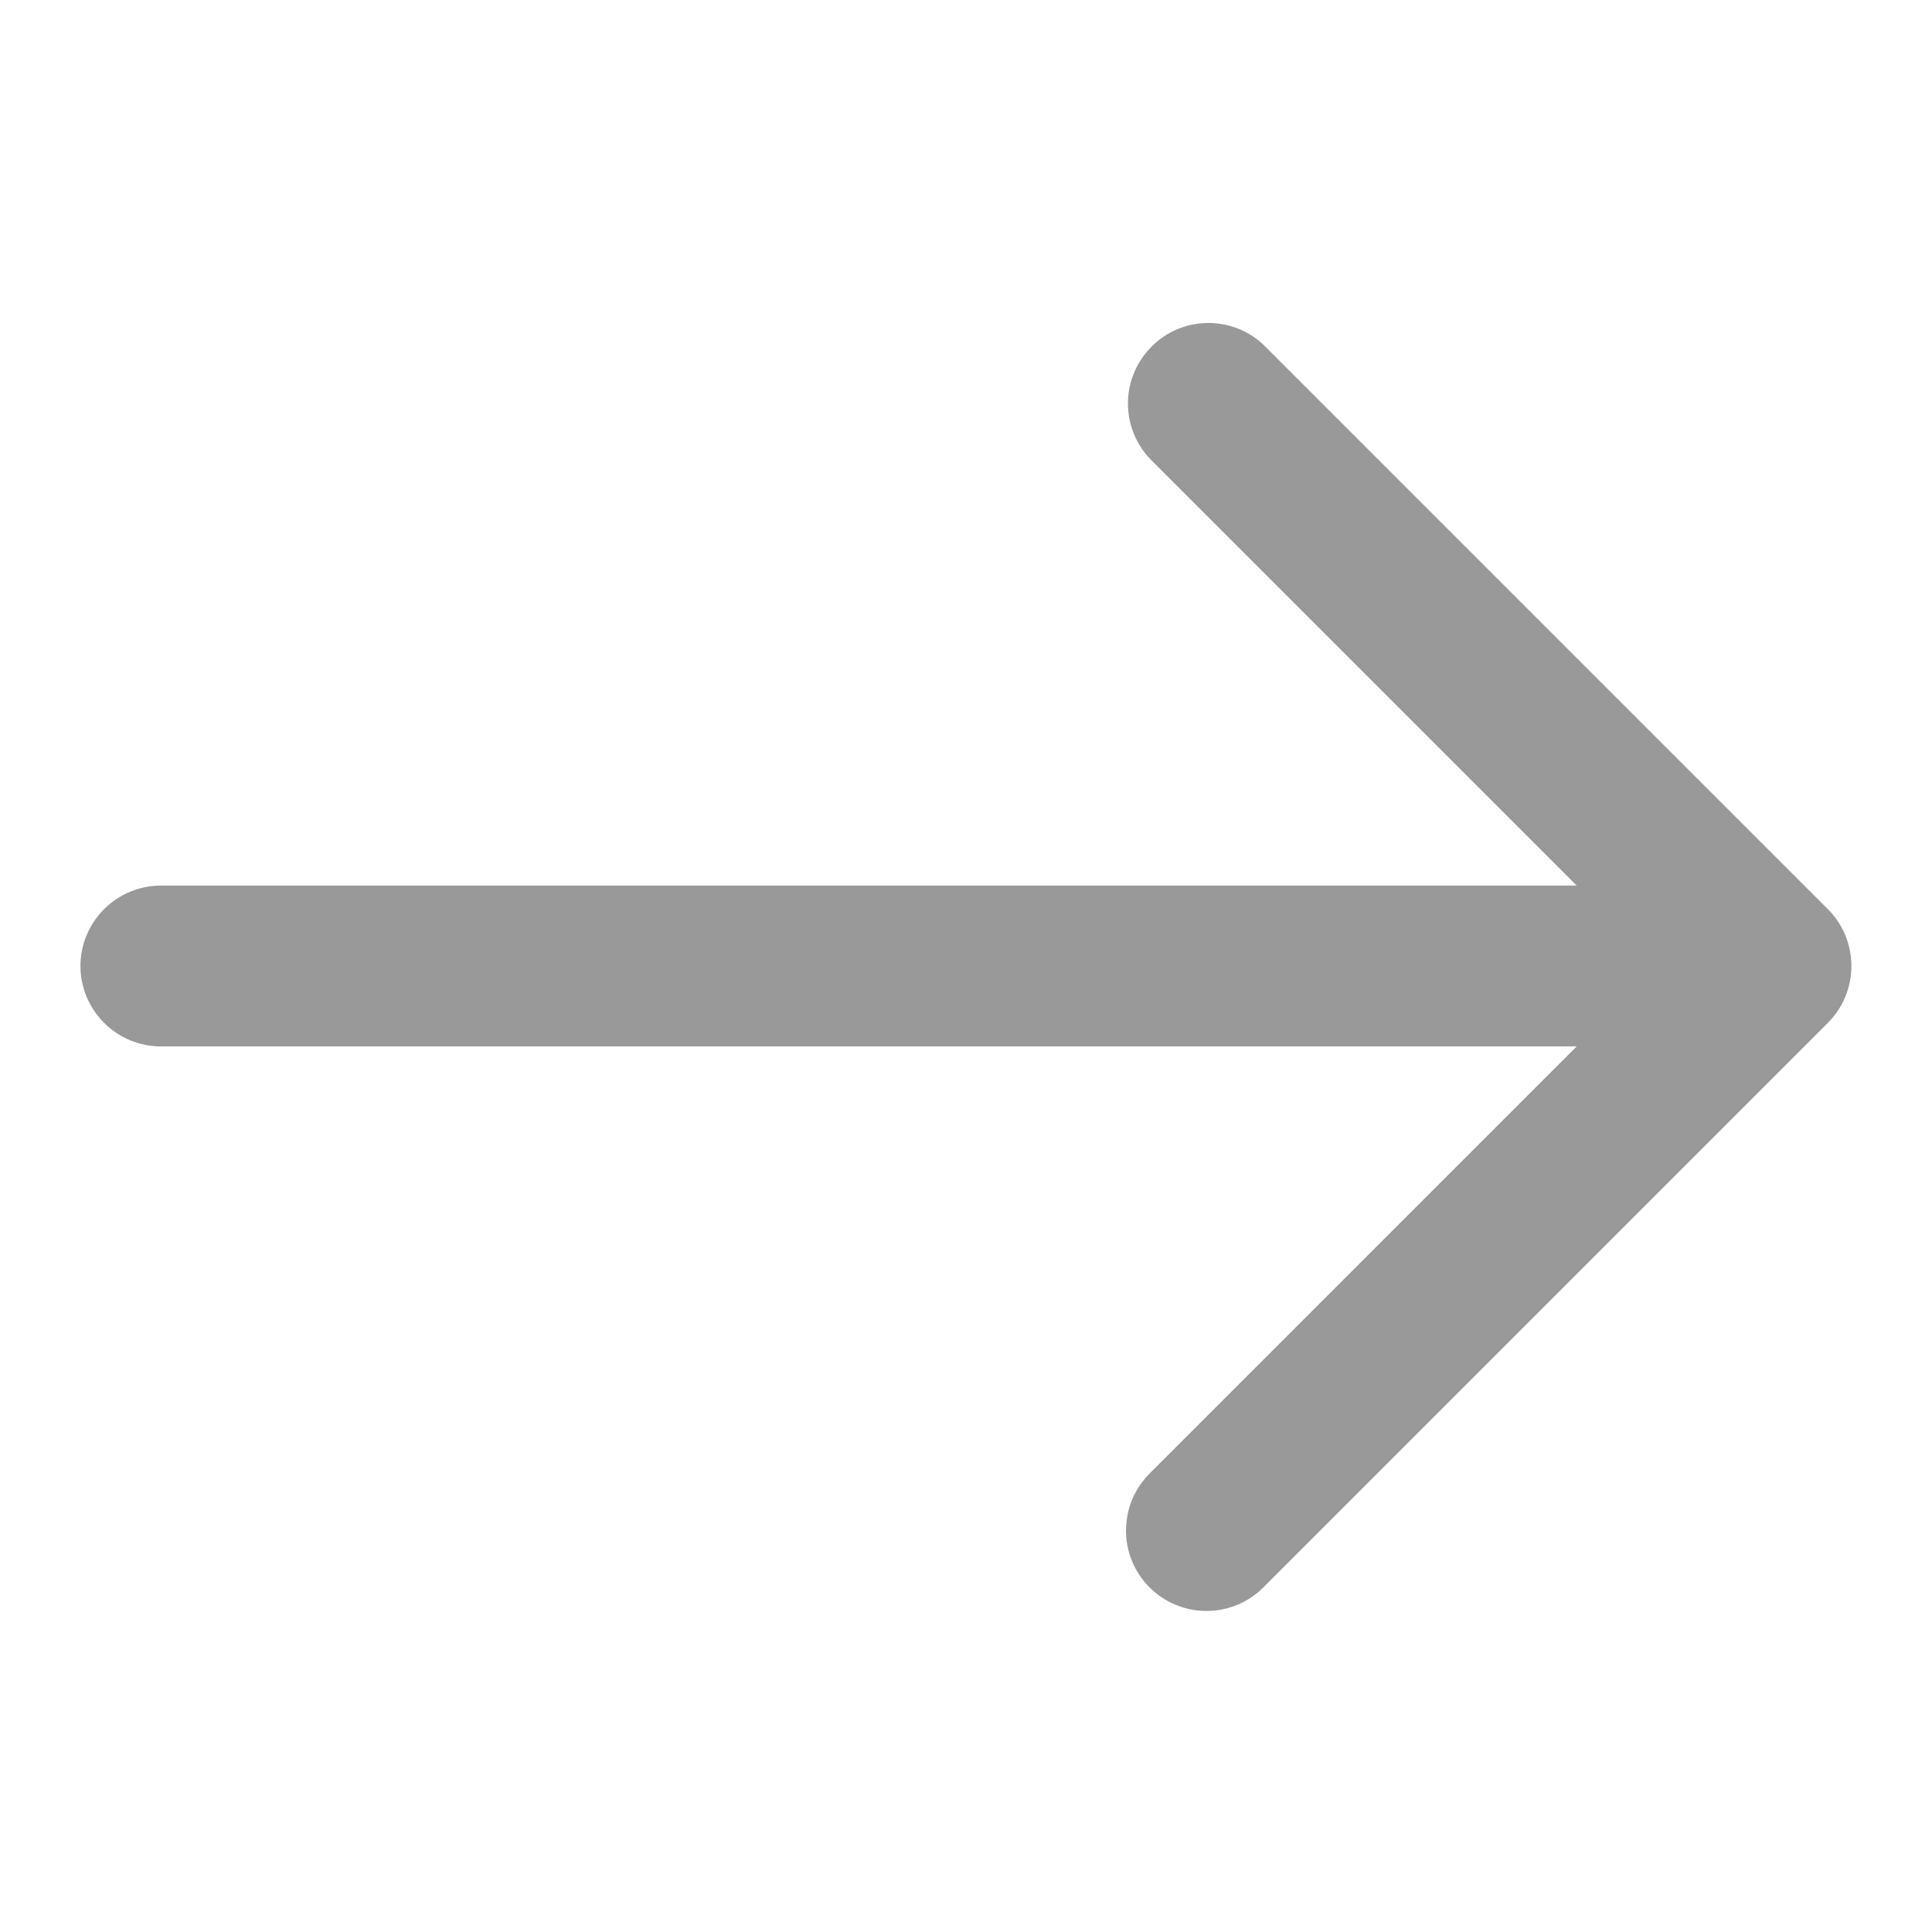
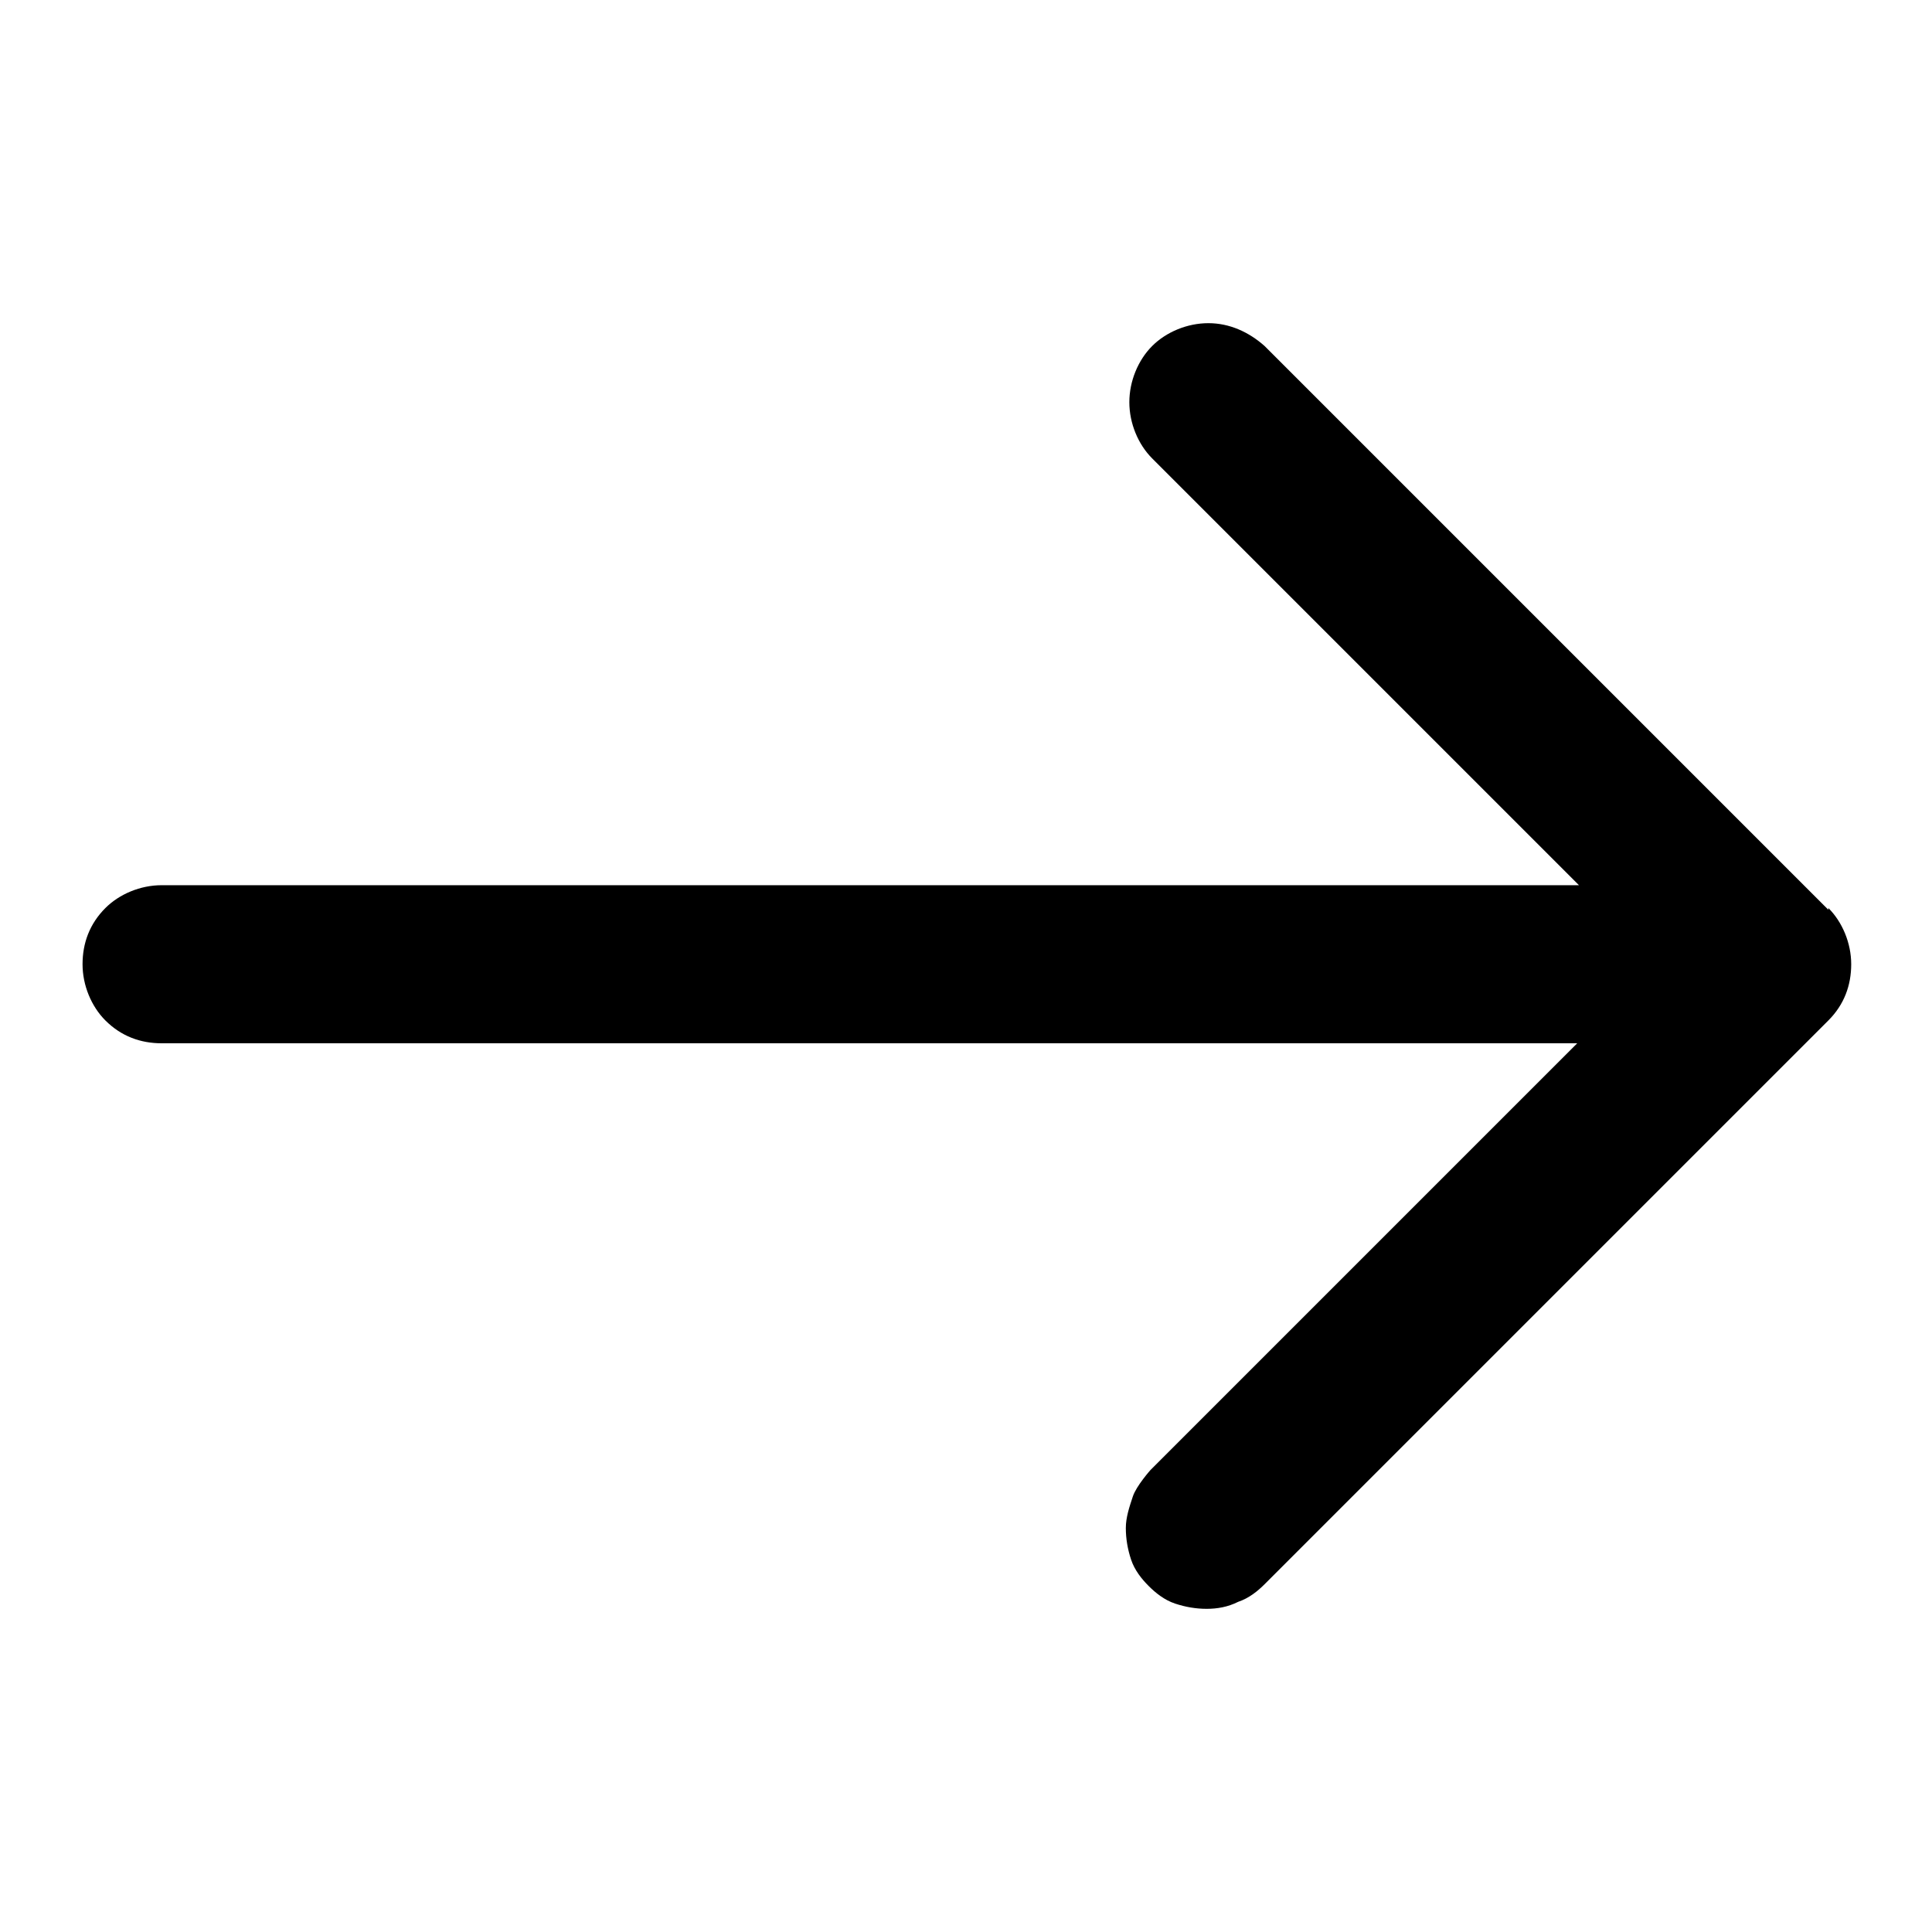
- <svg xmlns="http://www.w3.org/2000/svg" width="11" height="11" viewBox="0 0 11 11" fill="none">
-   <g opacity="0.4">
-     <path d="M10.407 5.176L7.199 1.968C7.113 1.884 6.997 1.838 6.877 1.839C6.756 1.84 6.641 1.888 6.557 1.973C6.472 2.058 6.423 2.173 6.422 2.293C6.421 2.413 6.467 2.529 6.551 2.616L8.977 5.042H0.917C0.795 5.042 0.679 5.09 0.593 5.176C0.507 5.262 0.458 5.378 0.458 5.5C0.458 5.622 0.507 5.738 0.593 5.824C0.679 5.91 0.795 5.958 0.917 5.958H8.977L6.551 8.384C6.507 8.427 6.472 8.477 6.448 8.533C6.424 8.589 6.412 8.649 6.411 8.71C6.41 8.771 6.422 8.831 6.445 8.888C6.468 8.944 6.502 8.995 6.545 9.038C6.588 9.081 6.639 9.115 6.696 9.138C6.752 9.161 6.812 9.173 6.873 9.172C6.934 9.172 6.994 9.159 7.05 9.135C7.106 9.111 7.157 9.076 7.199 9.032L10.407 5.824C10.493 5.738 10.541 5.622 10.541 5.5C10.541 5.378 10.493 5.262 10.407 5.176Z" fill="black" />
-   </g>
+ <svg xmlns="http://www.w3.org/2000/svg" id="Layer_1" version="1.1" viewBox="0 0 11 11">
+   <path d="M10.41,5.18l-3.21-3.21c-.09-.08-.2-.13-.32-.13-.12,0-.24.05-.32.13-.08.08-.13.2-.13.32,0,.12.05.24.13.32l2.43,2.43H.92c-.12,0-.24.05-.32.13-.09.09-.13.2-.13.32s.05.24.13.32c.09.09.2.13.32.13h8.06l-2.43,2.43s-.08.09-.1.15c-.02.06-.04.12-.04.18,0,.06.01.12.03.18.02.06.06.11.1.15.04.04.09.08.15.1.06.02.12.03.18.03.06,0,.12-.01.18-.04.06-.02.11-.06.15-.1l3.21-3.21c.09-.09.13-.2.13-.32s-.05-.24-.13-.32Z" />
</svg>
